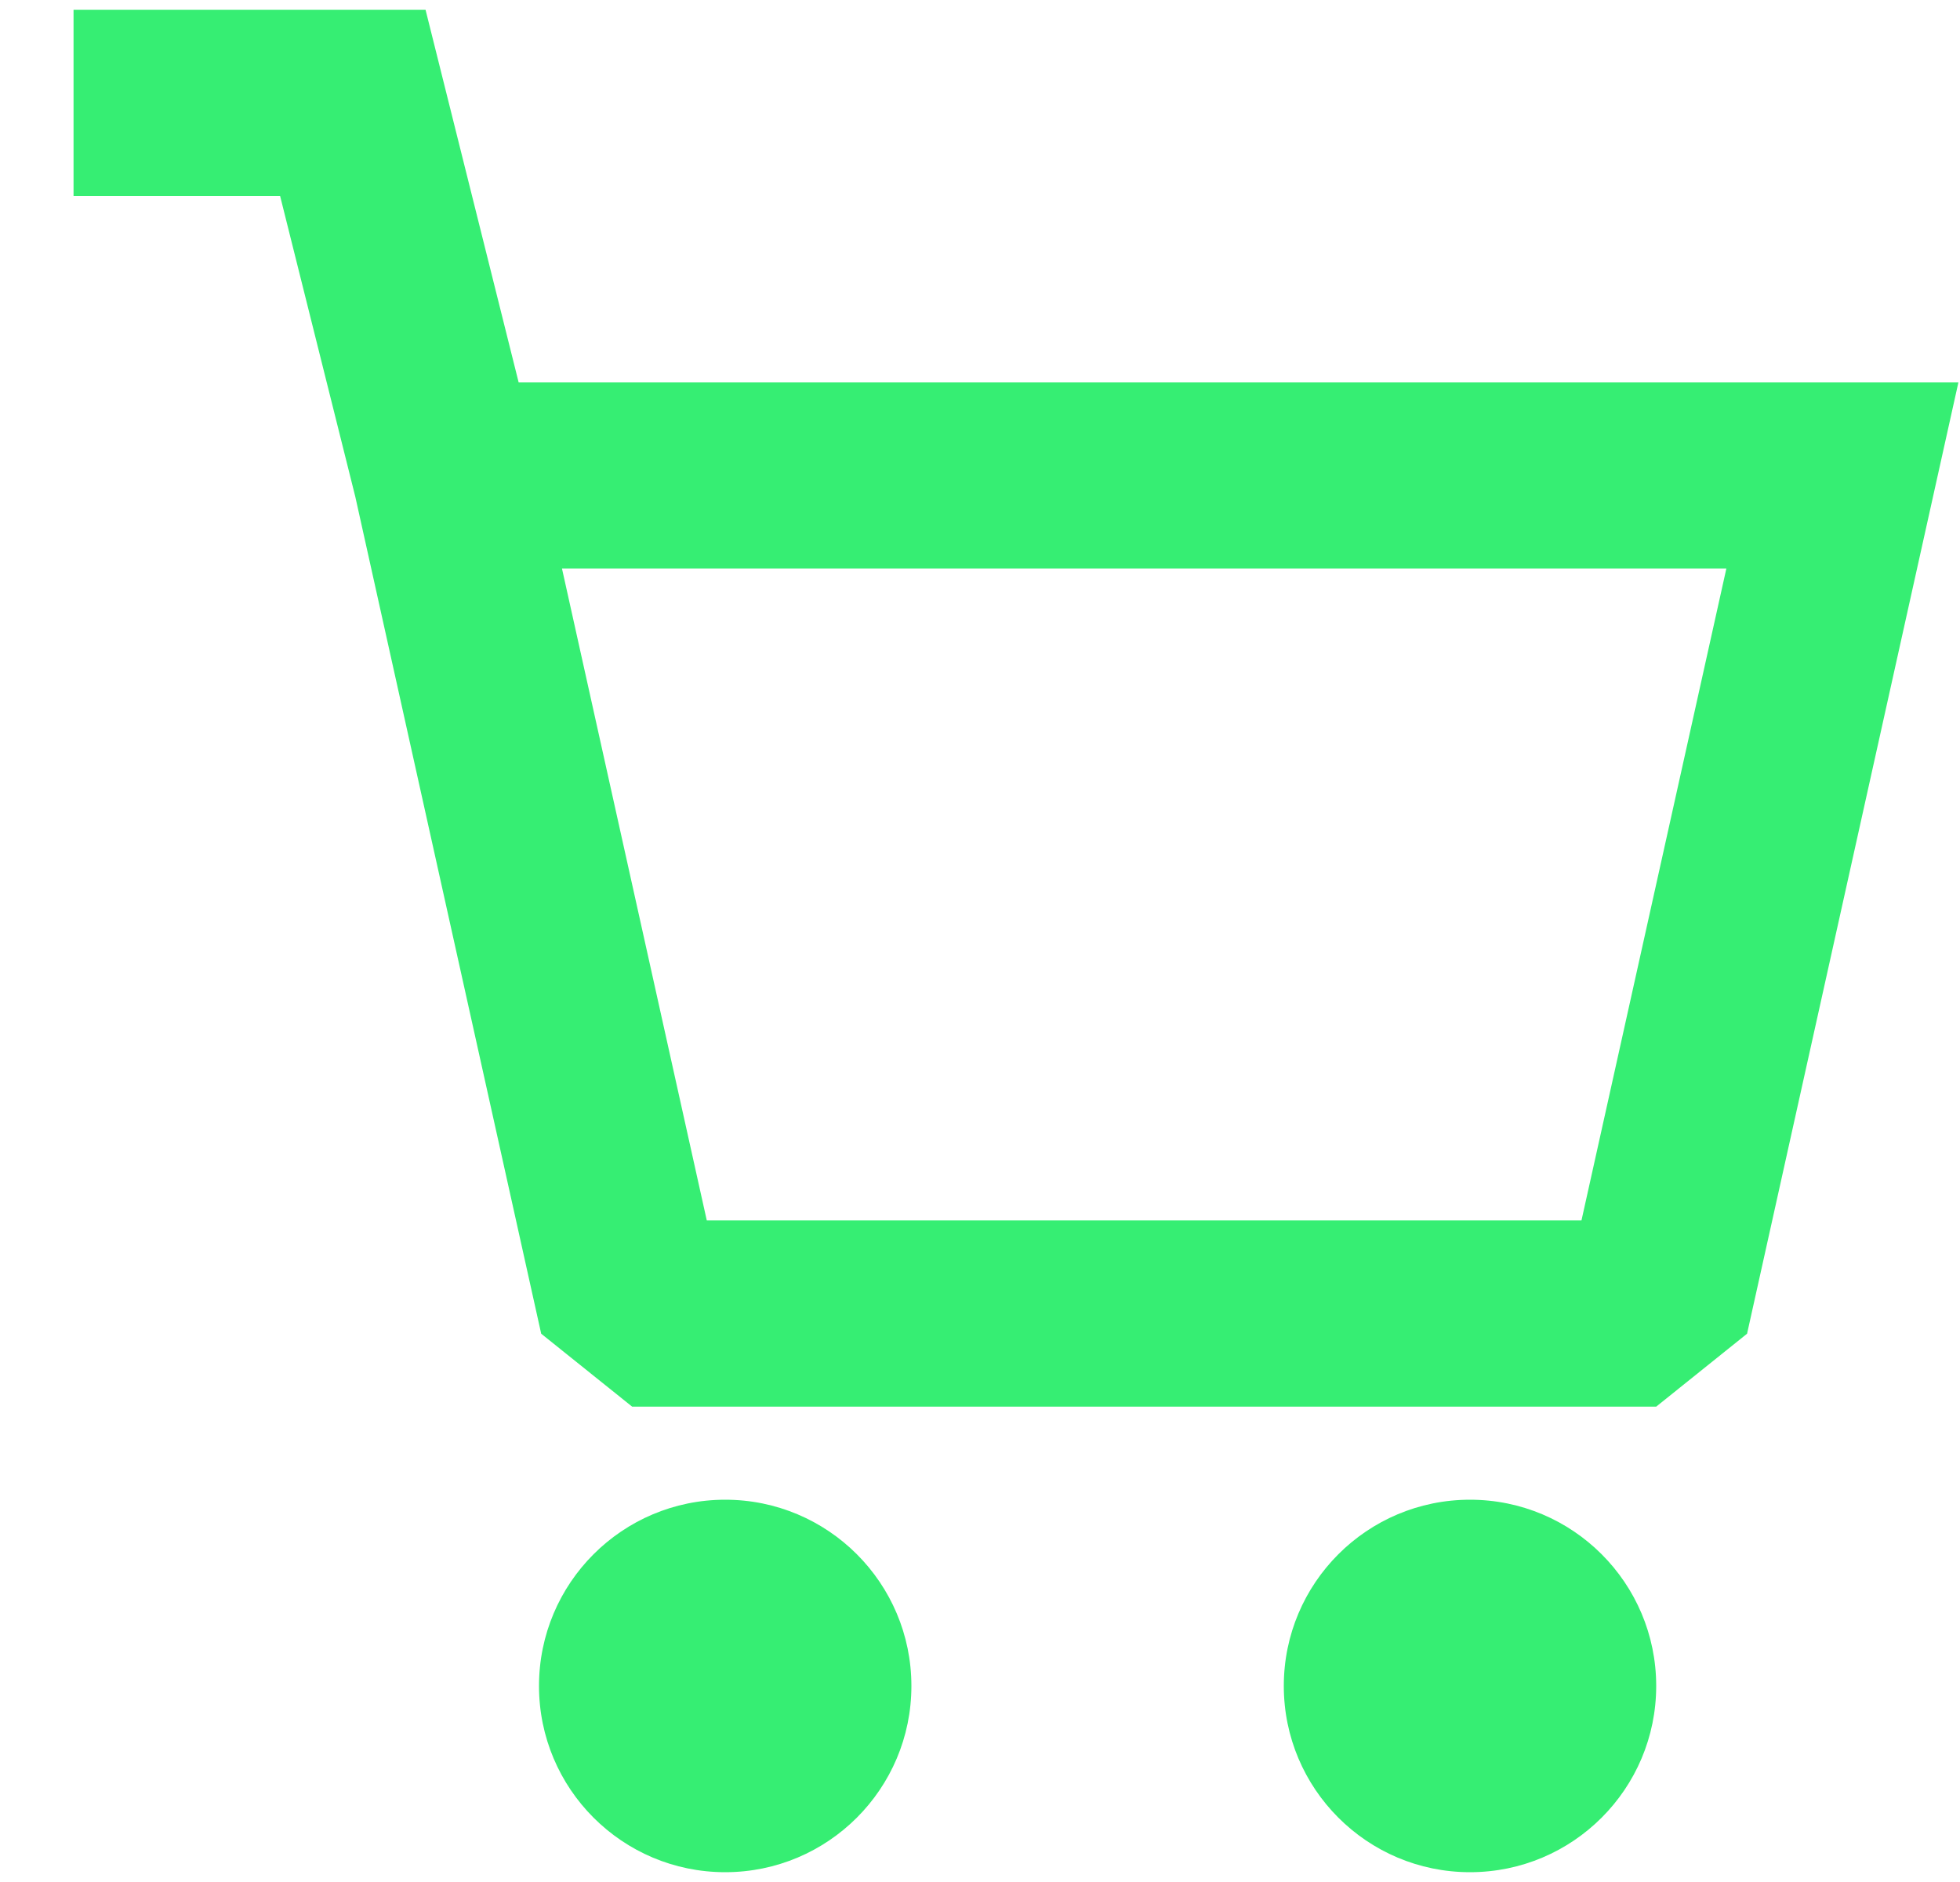
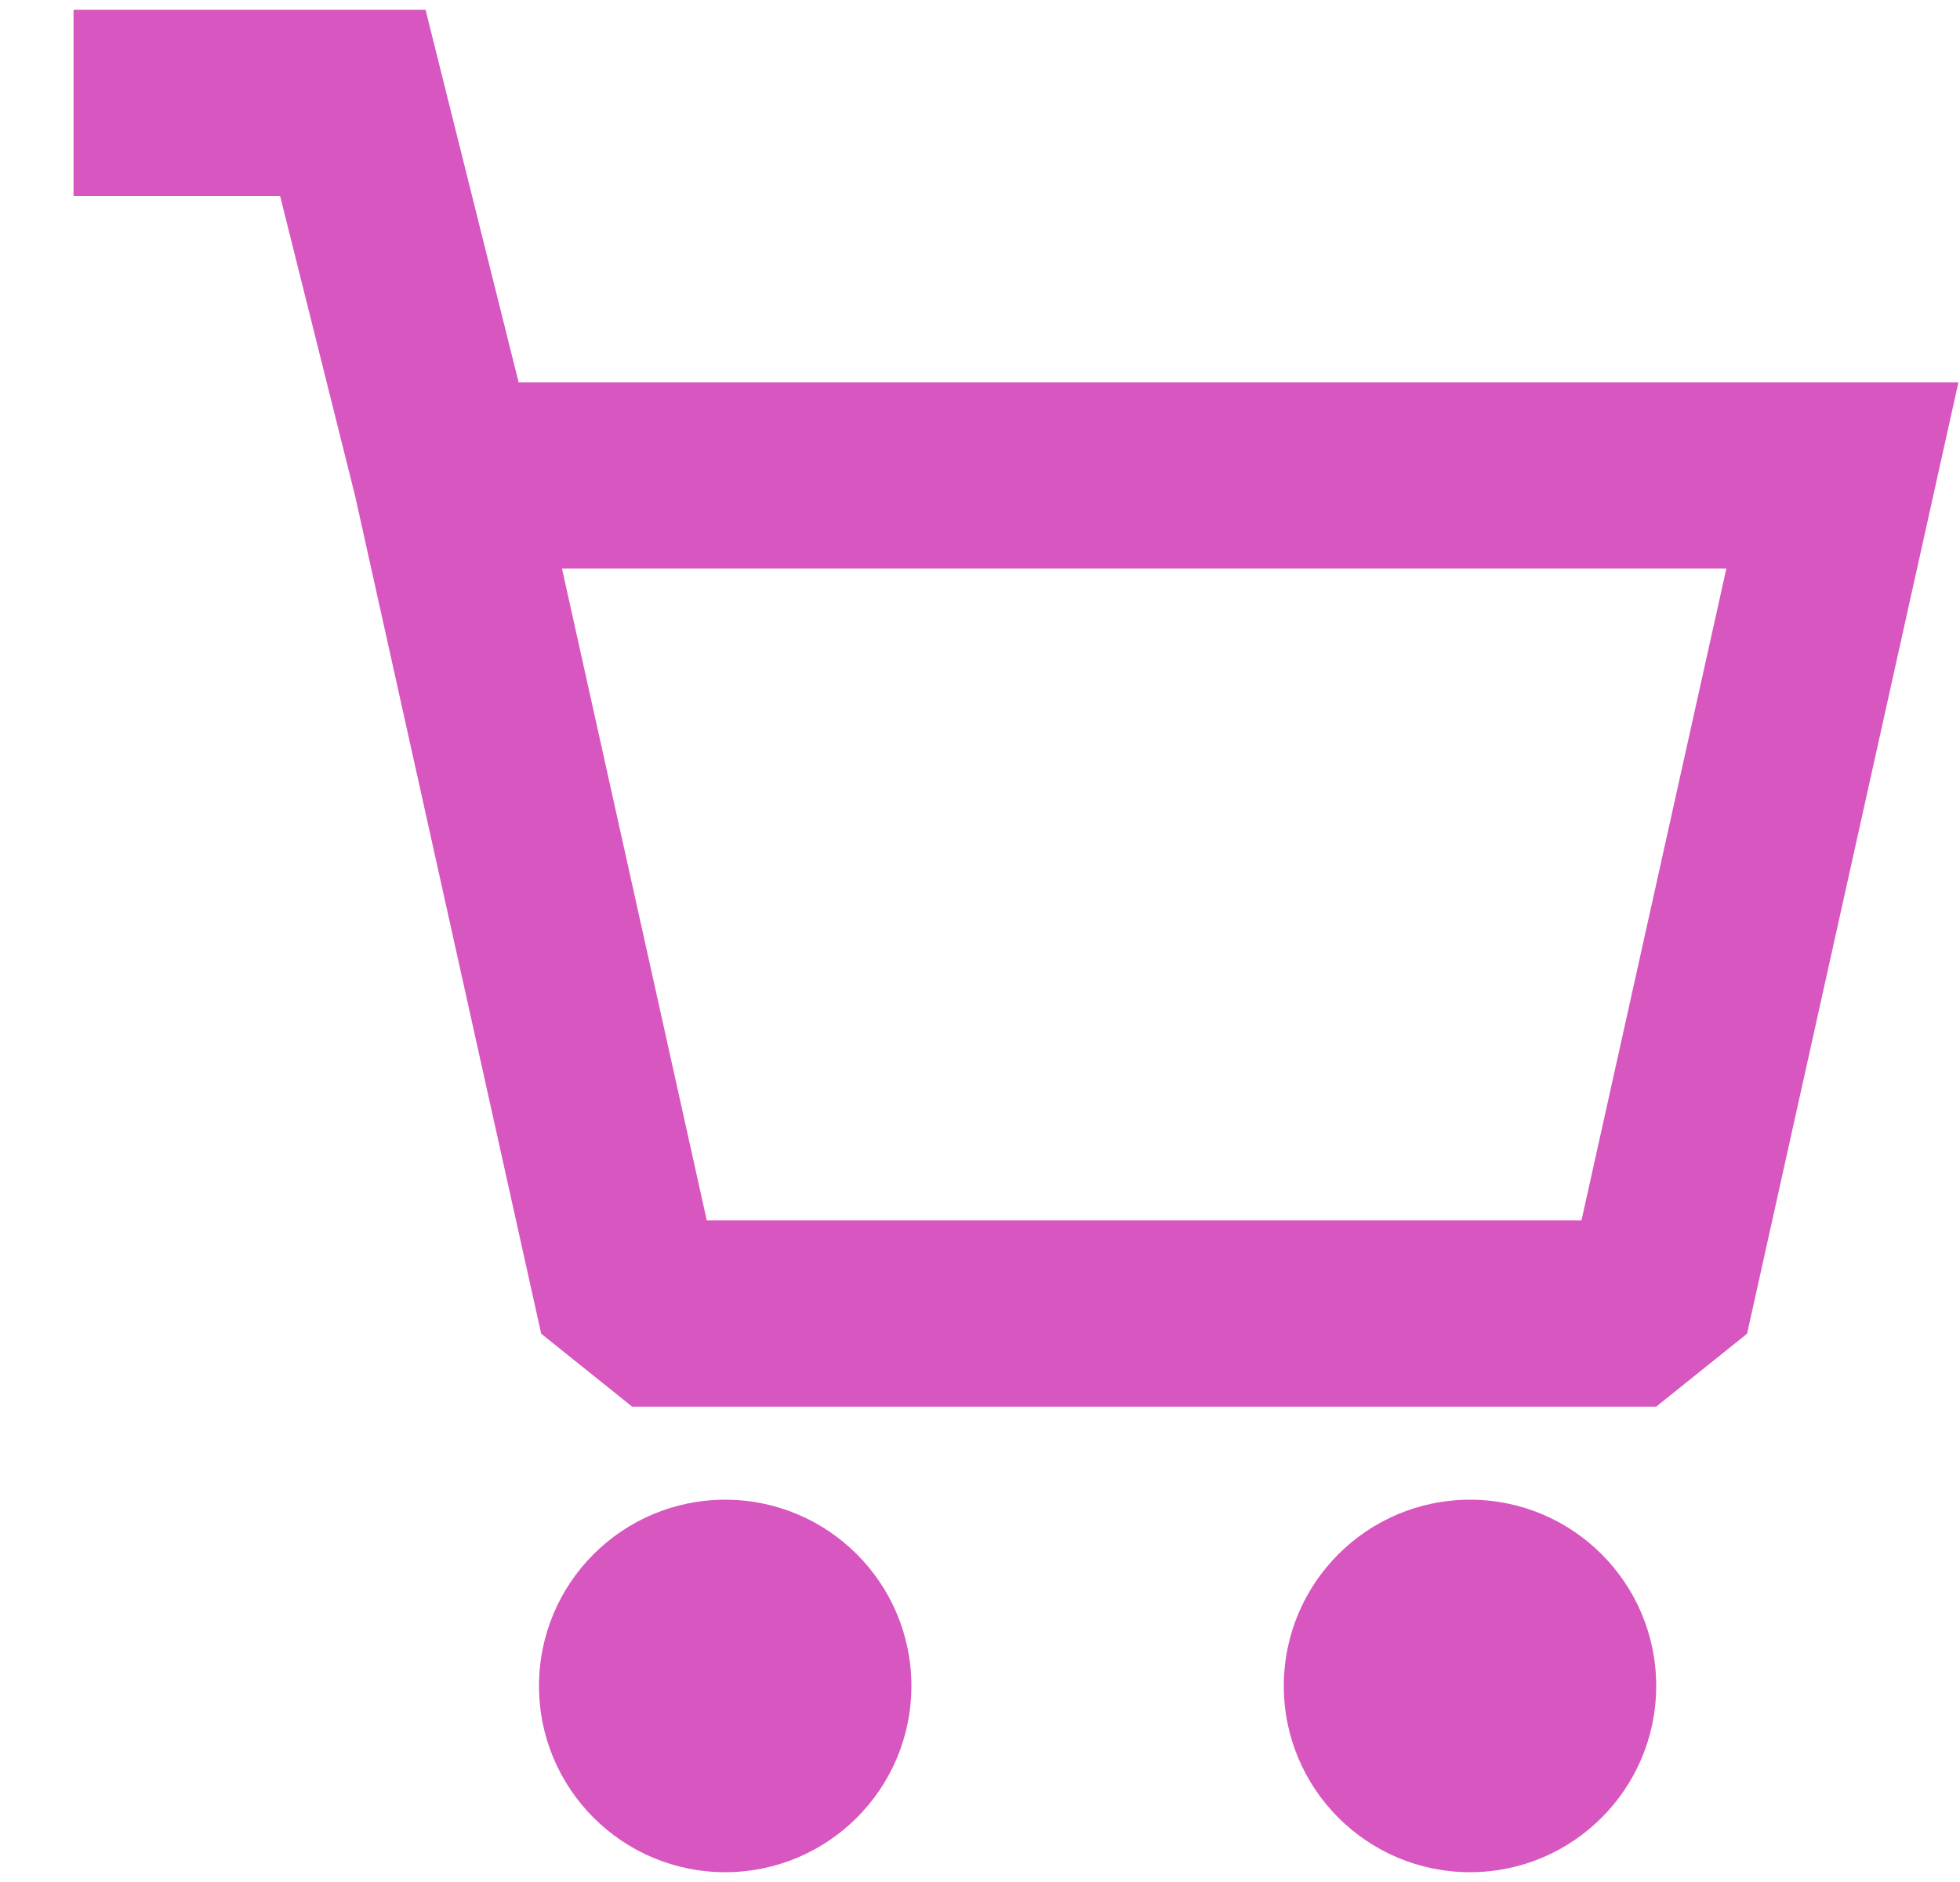
<svg xmlns="http://www.w3.org/2000/svg" width="25" height="24" fill="none">
-   <path fill="#36EE73" fill-rule="evenodd" d="M3.573 2.5H.938V.125h4.49l1.187 4.75H24.98l-2.696 12.133-1.159.93H8.063l-1.16-.93L4.532 6.335zm3.595 4.75 1.847 8.313h11.157L22.02 7.25zm4.457 14.25a2.375 2.375 0 1 1-4.75 0 2.375 2.375 0 0 1 4.75 0m7.125 2.375a2.375 2.375 0 1 0 0-4.75 2.375 2.375 0 0 0 0 4.75" clip-rule="evenodd" />
+   <path fill="#D756BF" fill-rule="evenodd" d="M3.573 2.5H.938V.125h4.49l1.187 4.75H24.98l-2.696 12.133-1.159.93H8.063l-1.16-.93L4.532 6.335zm3.595 4.75 1.847 8.313h11.157L22.02 7.25zm4.457 14.25a2.375 2.375 0 1 1-4.75 0 2.375 2.375 0 0 1 4.75 0m7.125 2.375a2.375 2.375 0 1 0 0-4.75 2.375 2.375 0 0 0 0 4.75" clip-rule="evenodd" />
</svg>
